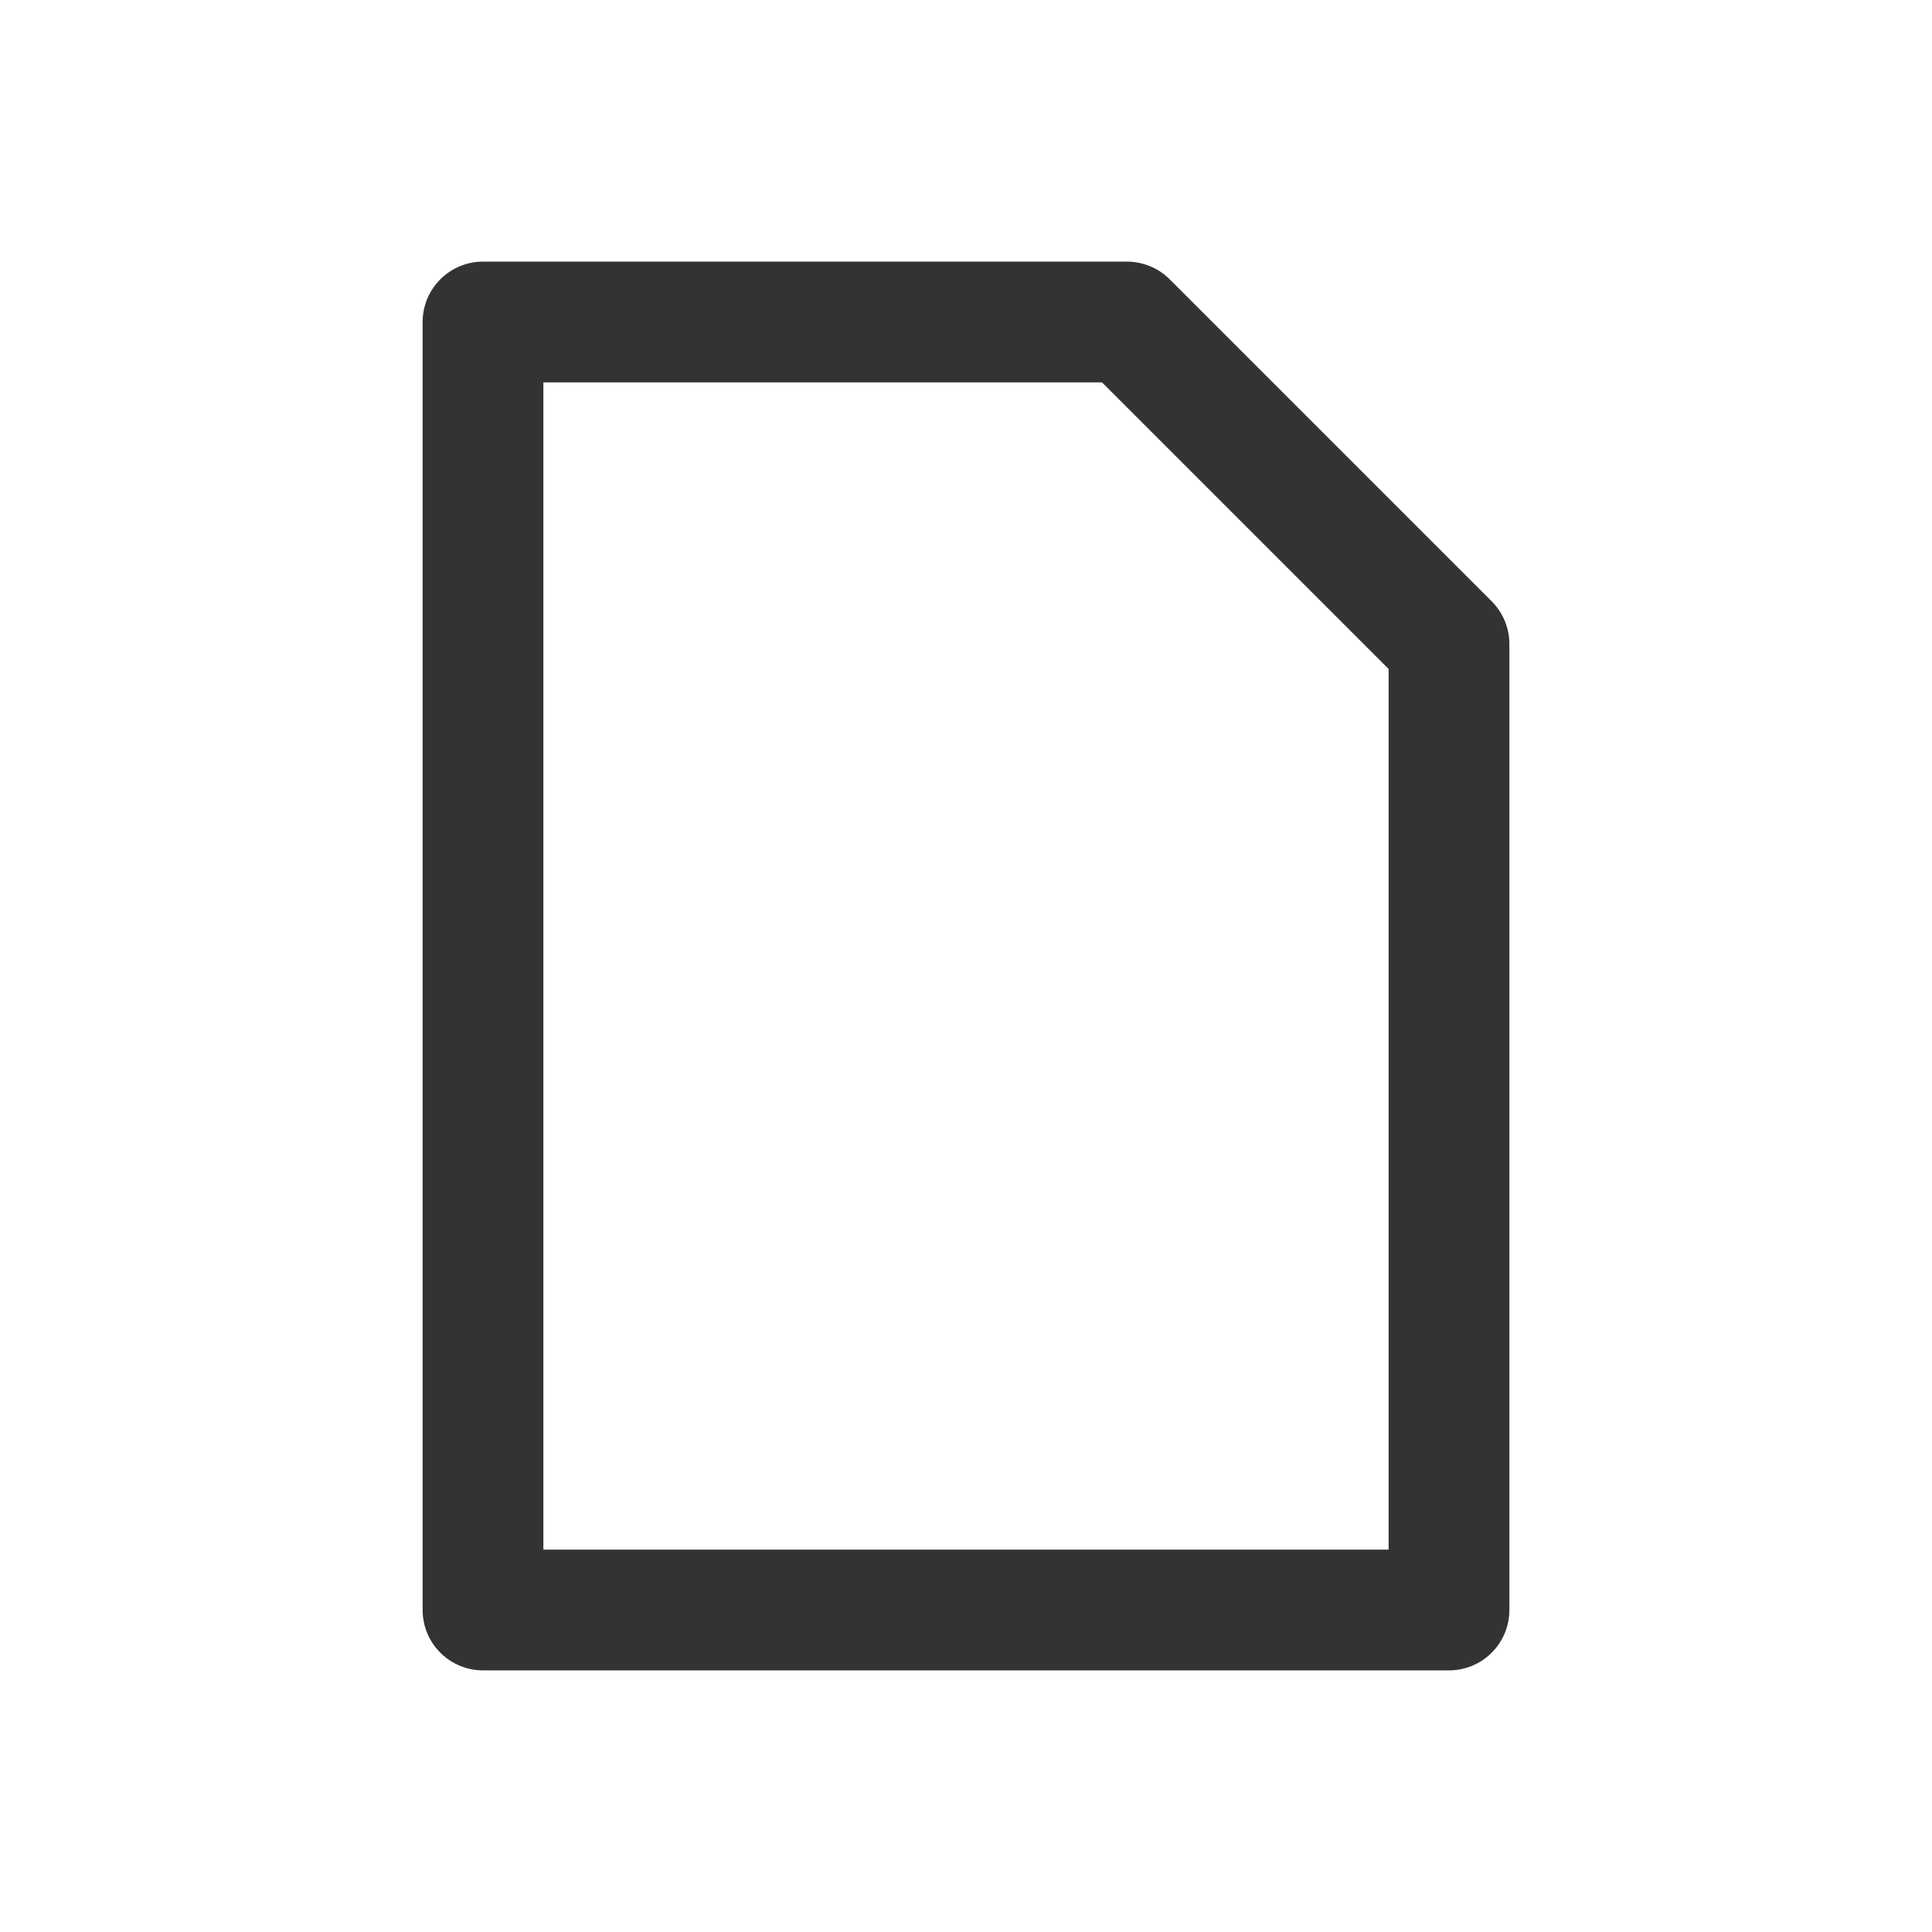
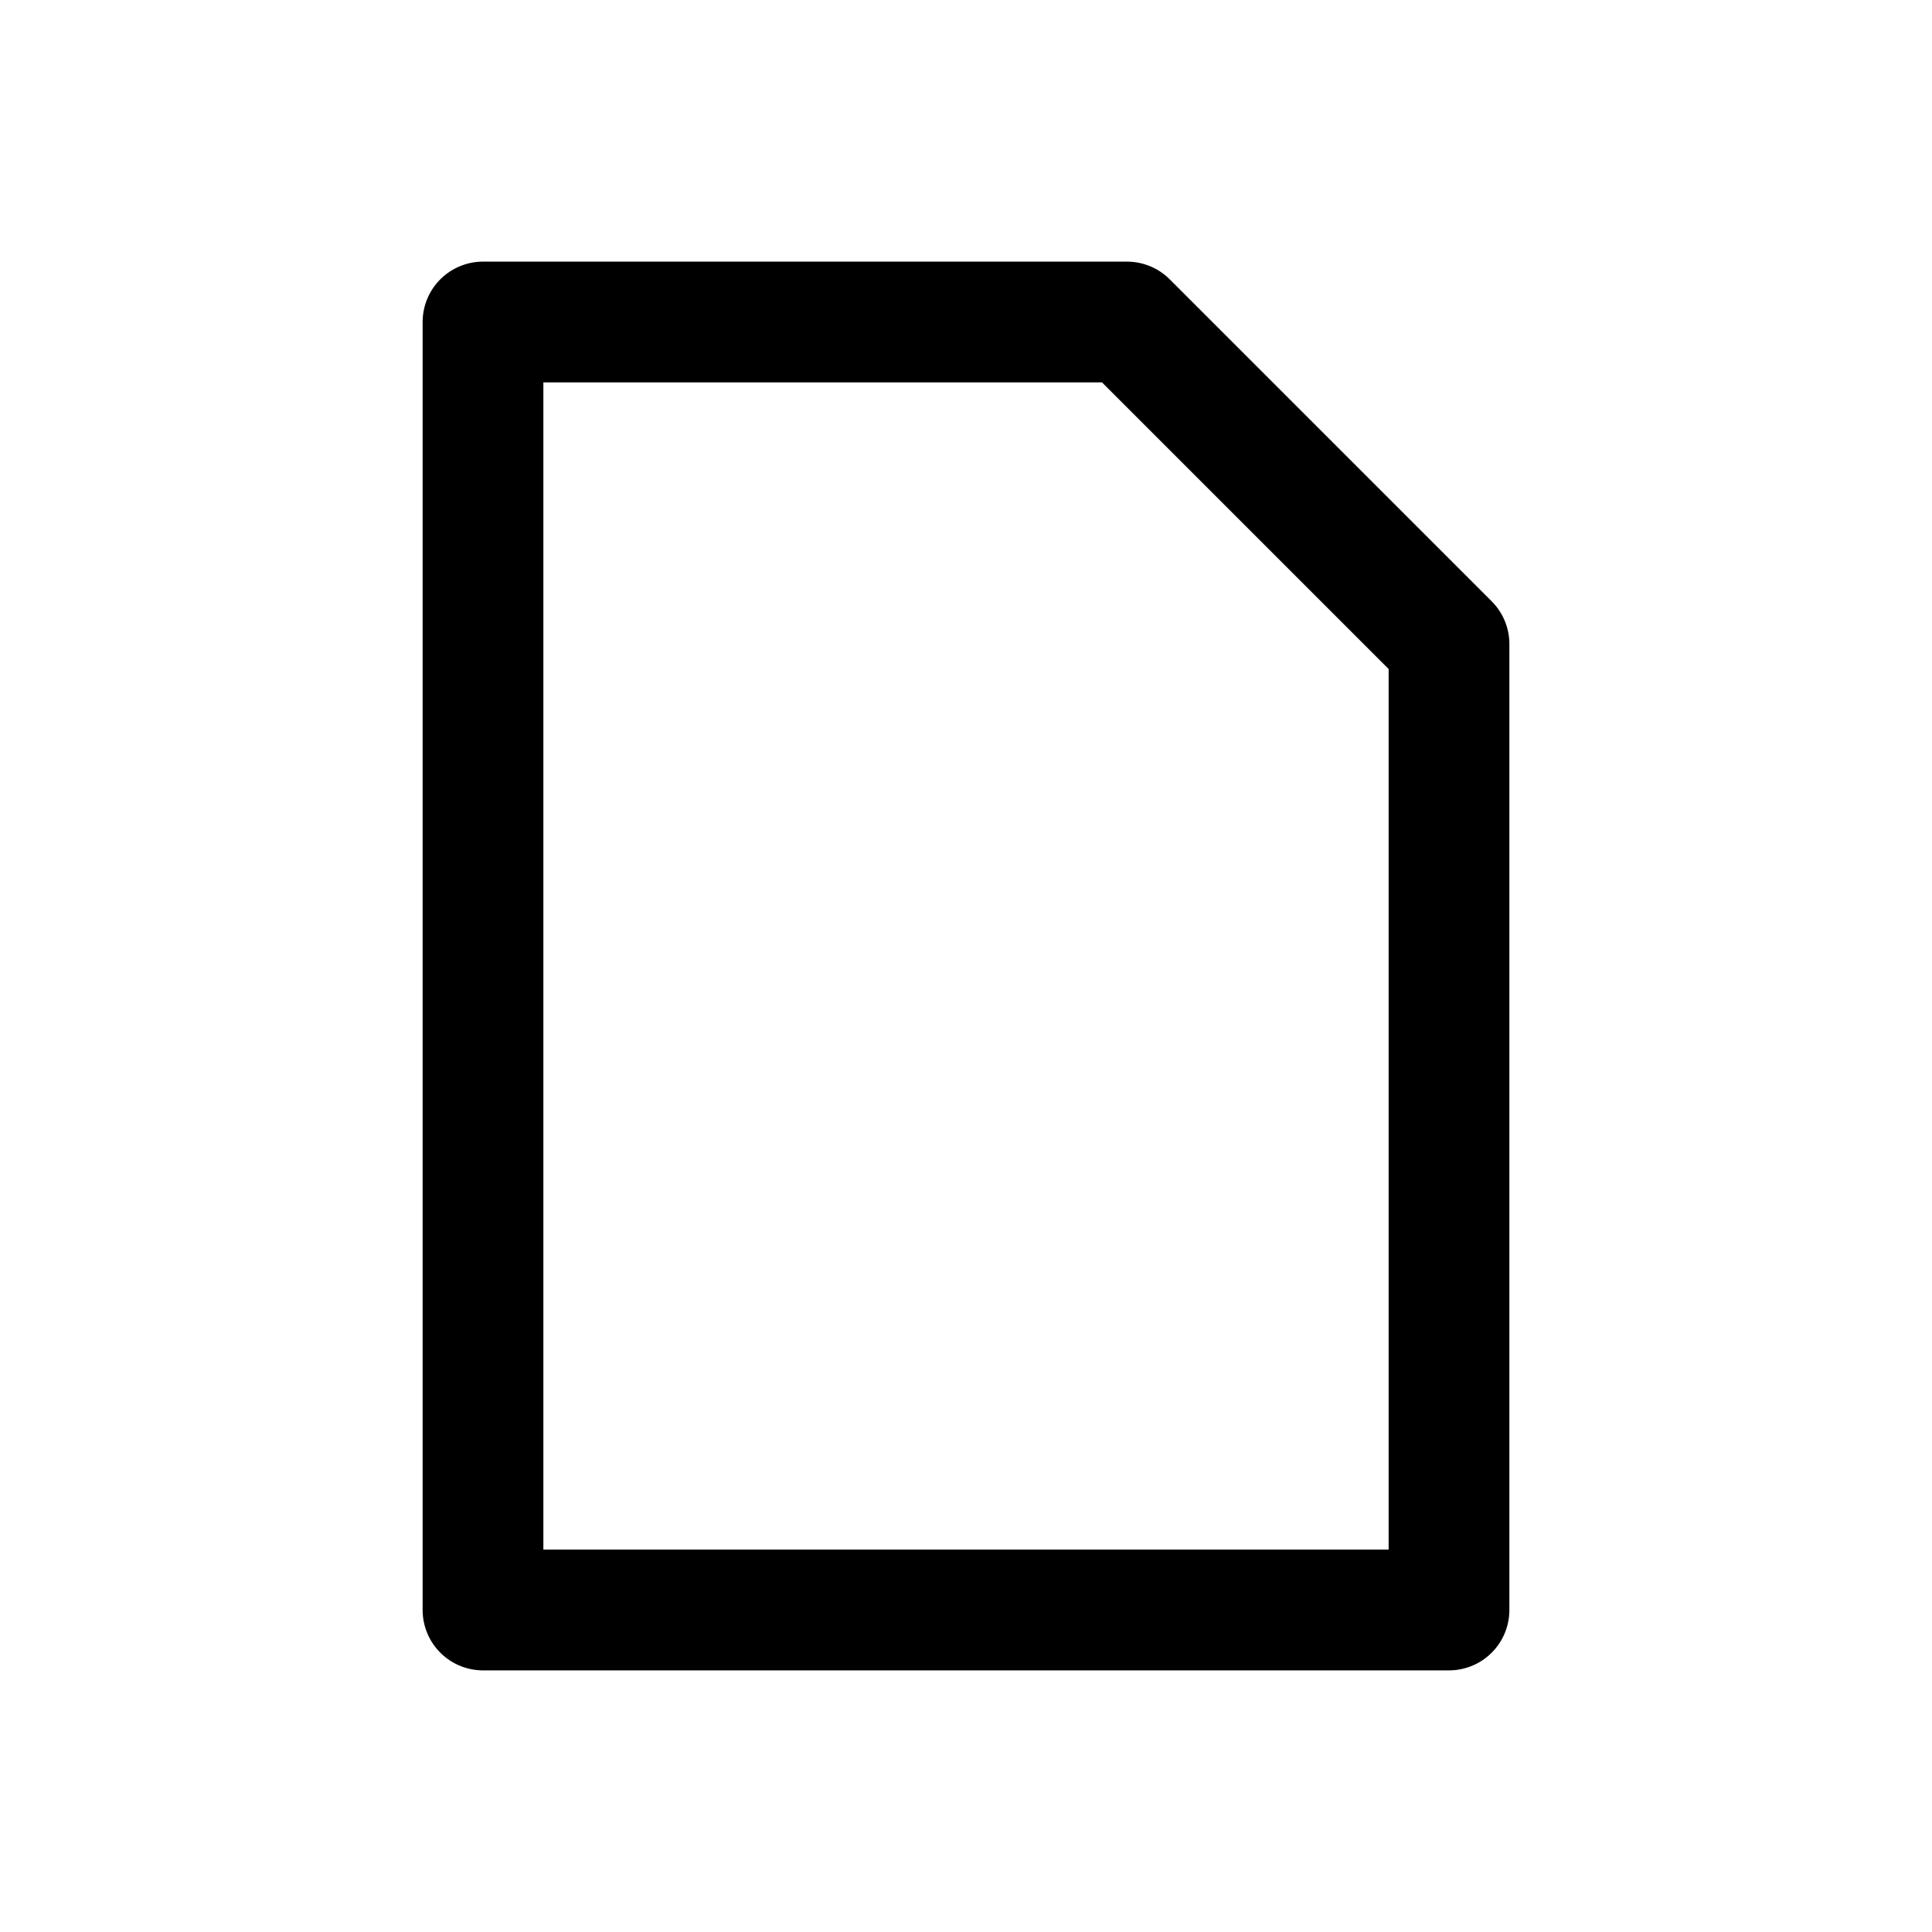
<svg xmlns="http://www.w3.org/2000/svg" width="240" height="240" id="svg5" version="1.1">
  <defs id="defs2">
    </defs>
  <g id="layer1">
-     <path style="fill:none;stroke:#333333;stroke-width:15;stroke-linecap:round;stroke-linejoin:round;stroke-opacity:1;stroke-dasharray:none" d="M 60,40 V 200 H 180 V 80 L 140,40 Z" id="path195" />
+     <path style="fill:none;stroke:#000000;stroke-width:15;stroke-linecap:round;stroke-linejoin:round;stroke-opacity:1;stroke-dasharray:none" d="M 60,40 V 200 H 180 V 80 L 140,40 Z" id="path195" />
  </g>
</svg>
